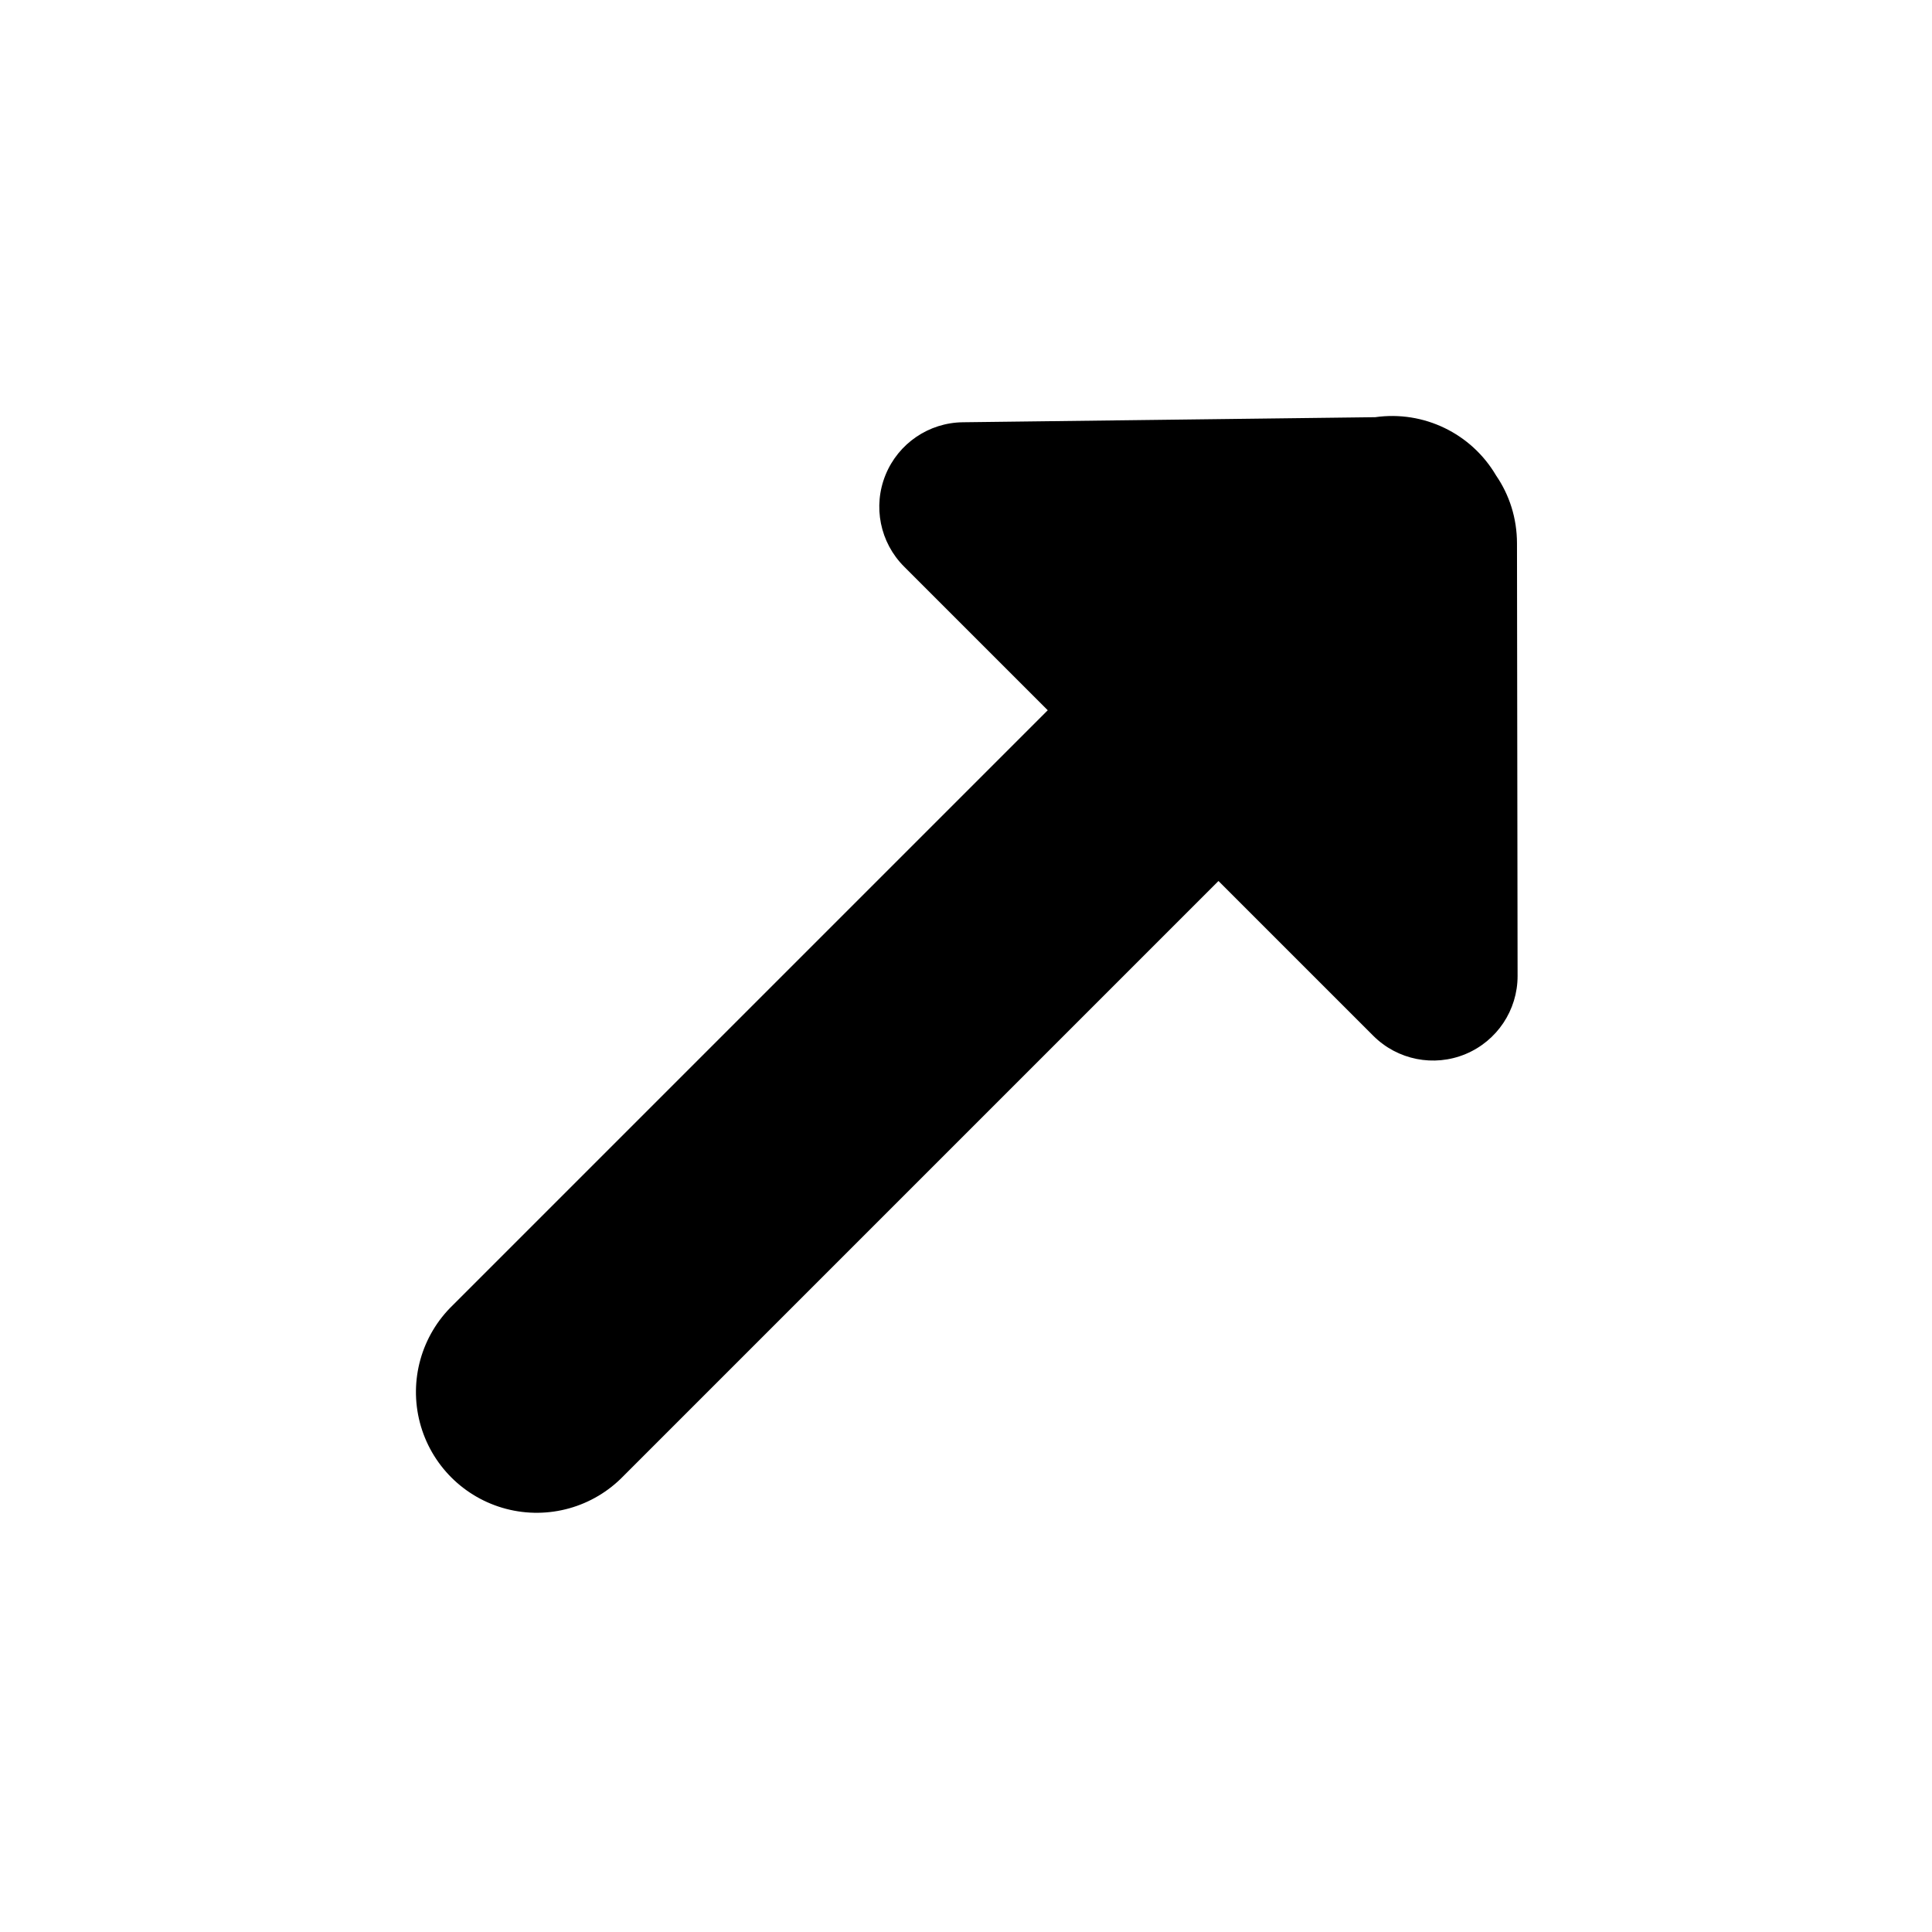
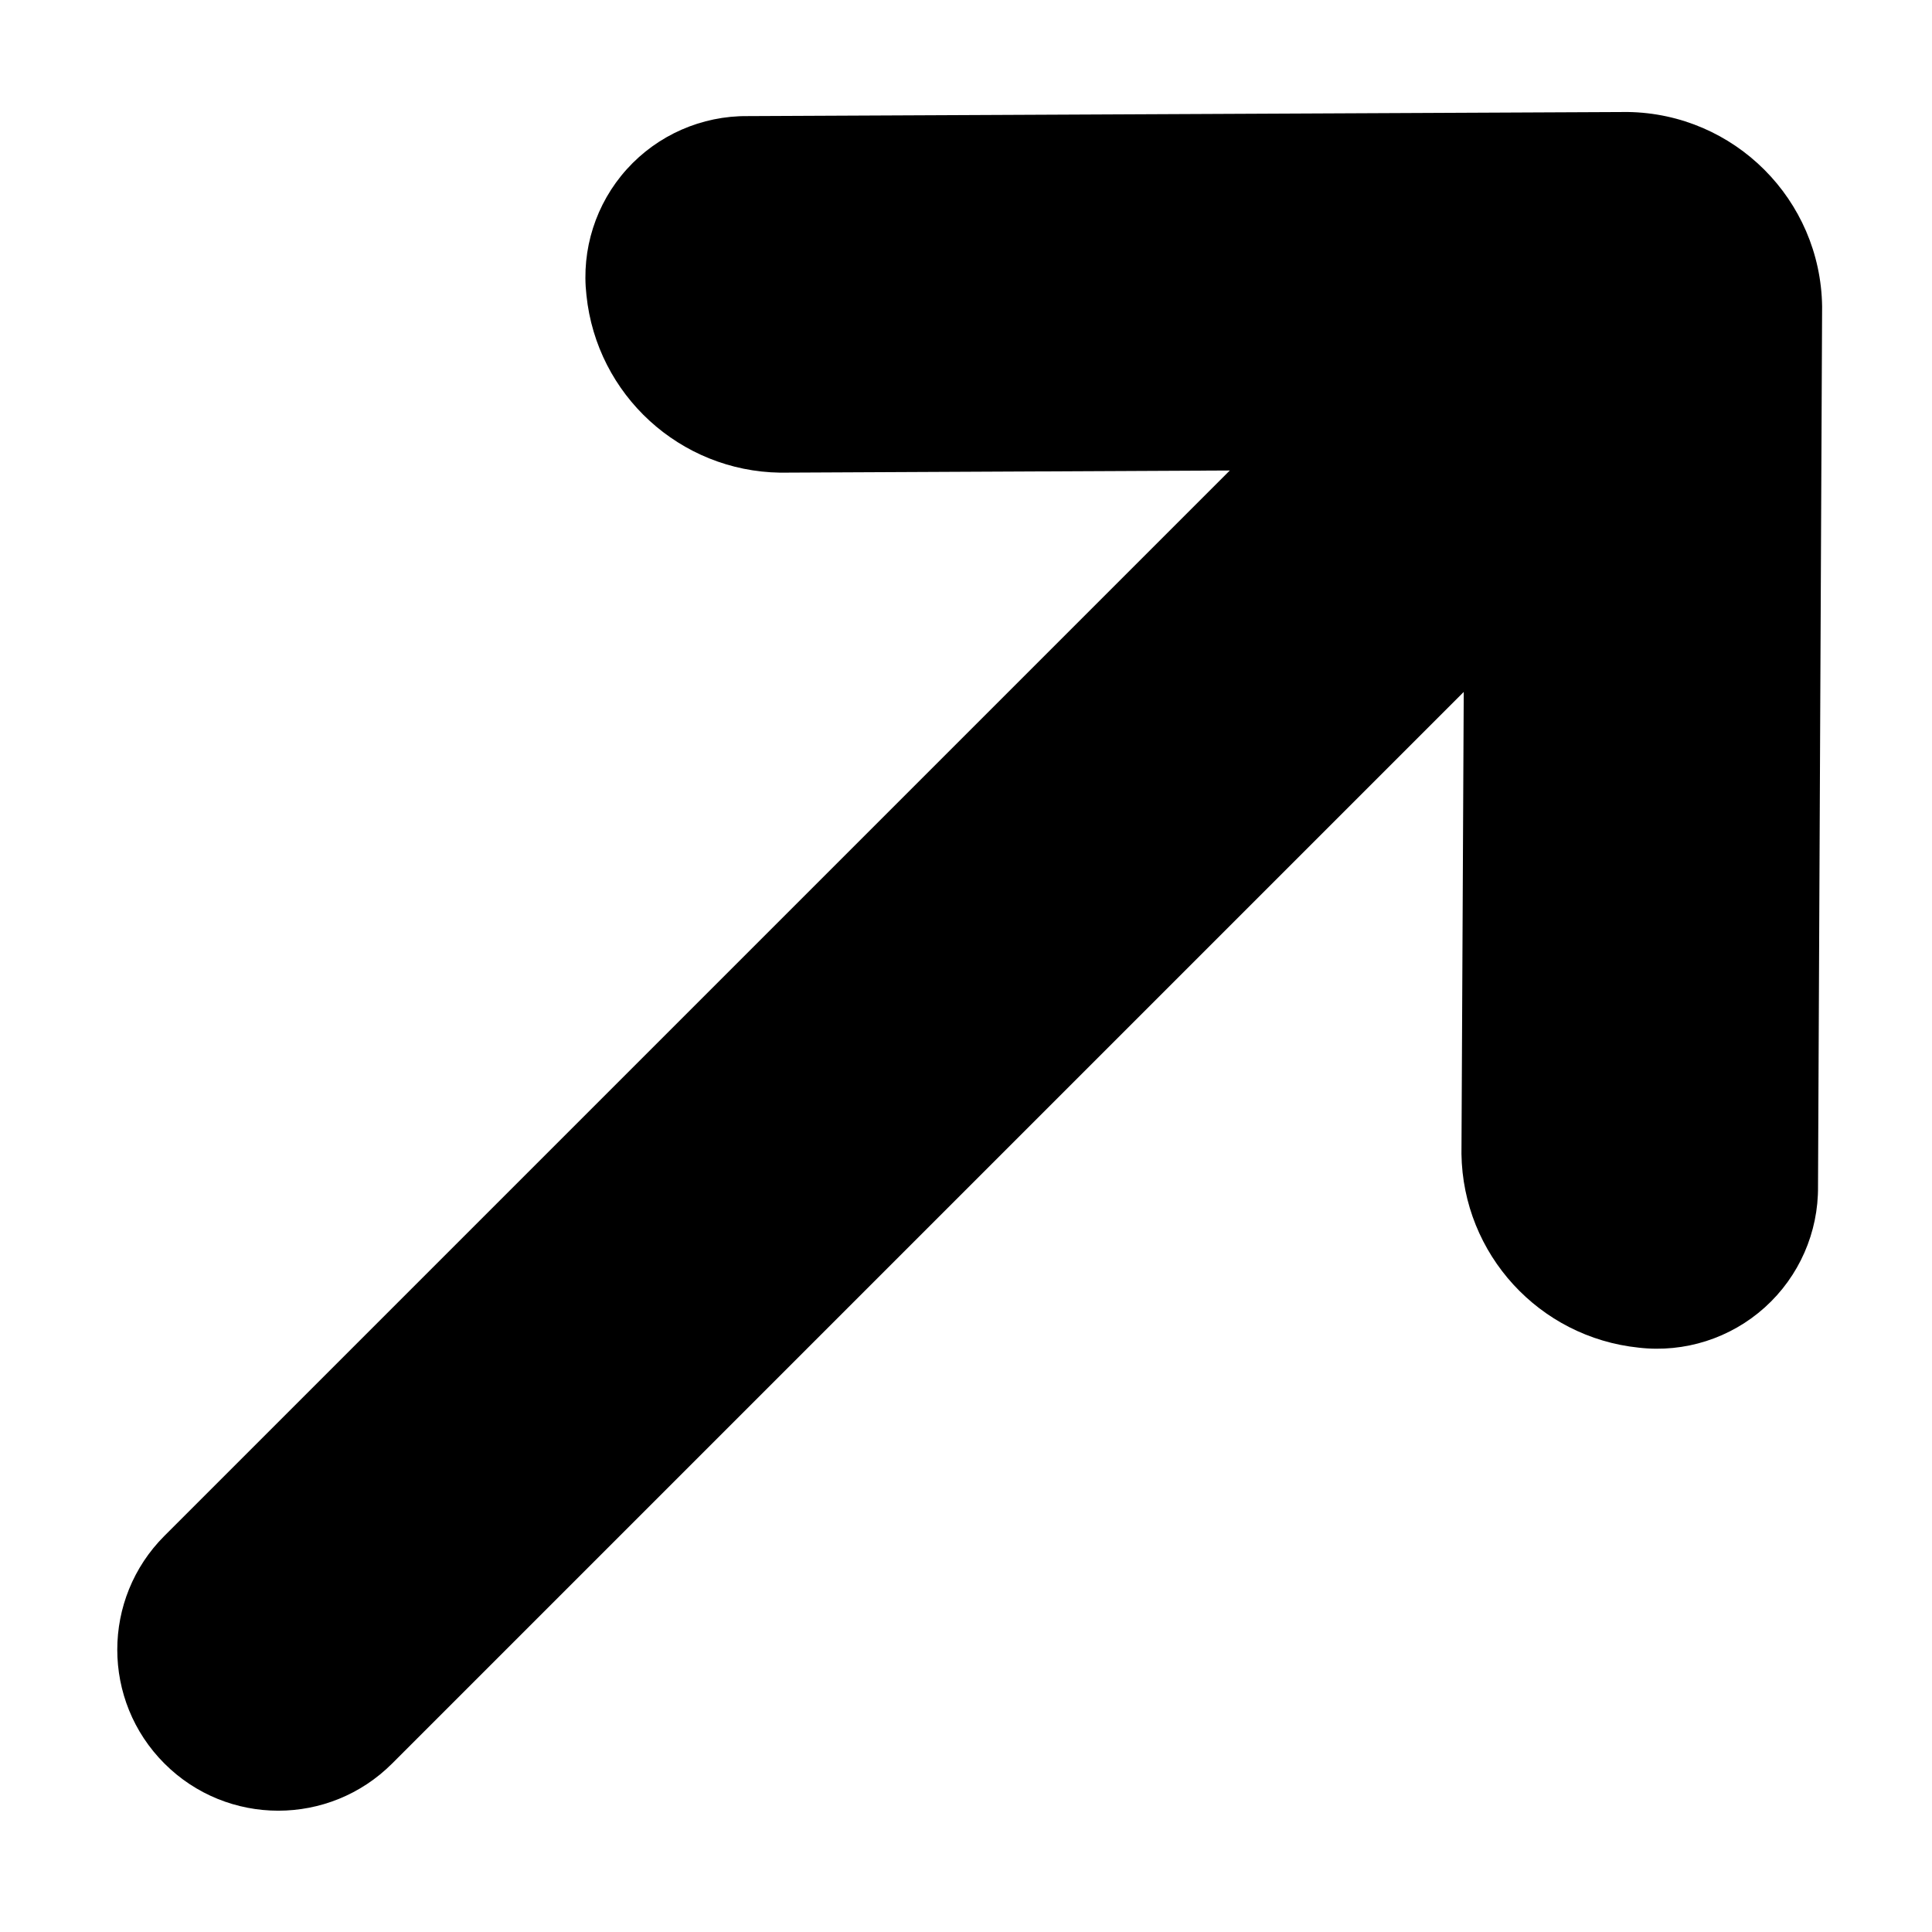
- <svg xmlns="http://www.w3.org/2000/svg" viewBox="0 0 16 16">
-   <g id="small-arrow-up-right">
-     <path id="base-1" d="M10.091 7.296l-4.927 4.927a1 1 0 1 1-1.414-1.414l4.927-4.927-1.19-1.19a.7.7 0 0 1 .487-1.195l3.415-.042a.998.998 0 0 1 1.001.483c.11.16.173.354.173.562l.005 3.582a.7.7 0 0 1-1.195.496l-1.282-1.282z" />
+ <svg xmlns="http://www.w3.org/2000/svg" viewBox="0 0 12 12">
+   <g id="small-arrow-up-right" transform="translate(-2 -2)">
+     <path id="base-1" d="M9.854 2.347L13.7 6.229a.999.999 0 0 1-.078 1.496 1.228 1.228 0 0 1-1.63-.072L9.973 5.614v9.413a1 1 0 1 1-2 0V5.669L6.008 7.653a1.228 1.228 0 0 1-1.63.072.999.999 0 0 1-.078-1.496l3.846-3.882a1.225 1.225 0 0 1 1.708 0z" transform="rotate(45 9.707 7.306)" />
  </g>
</svg>
